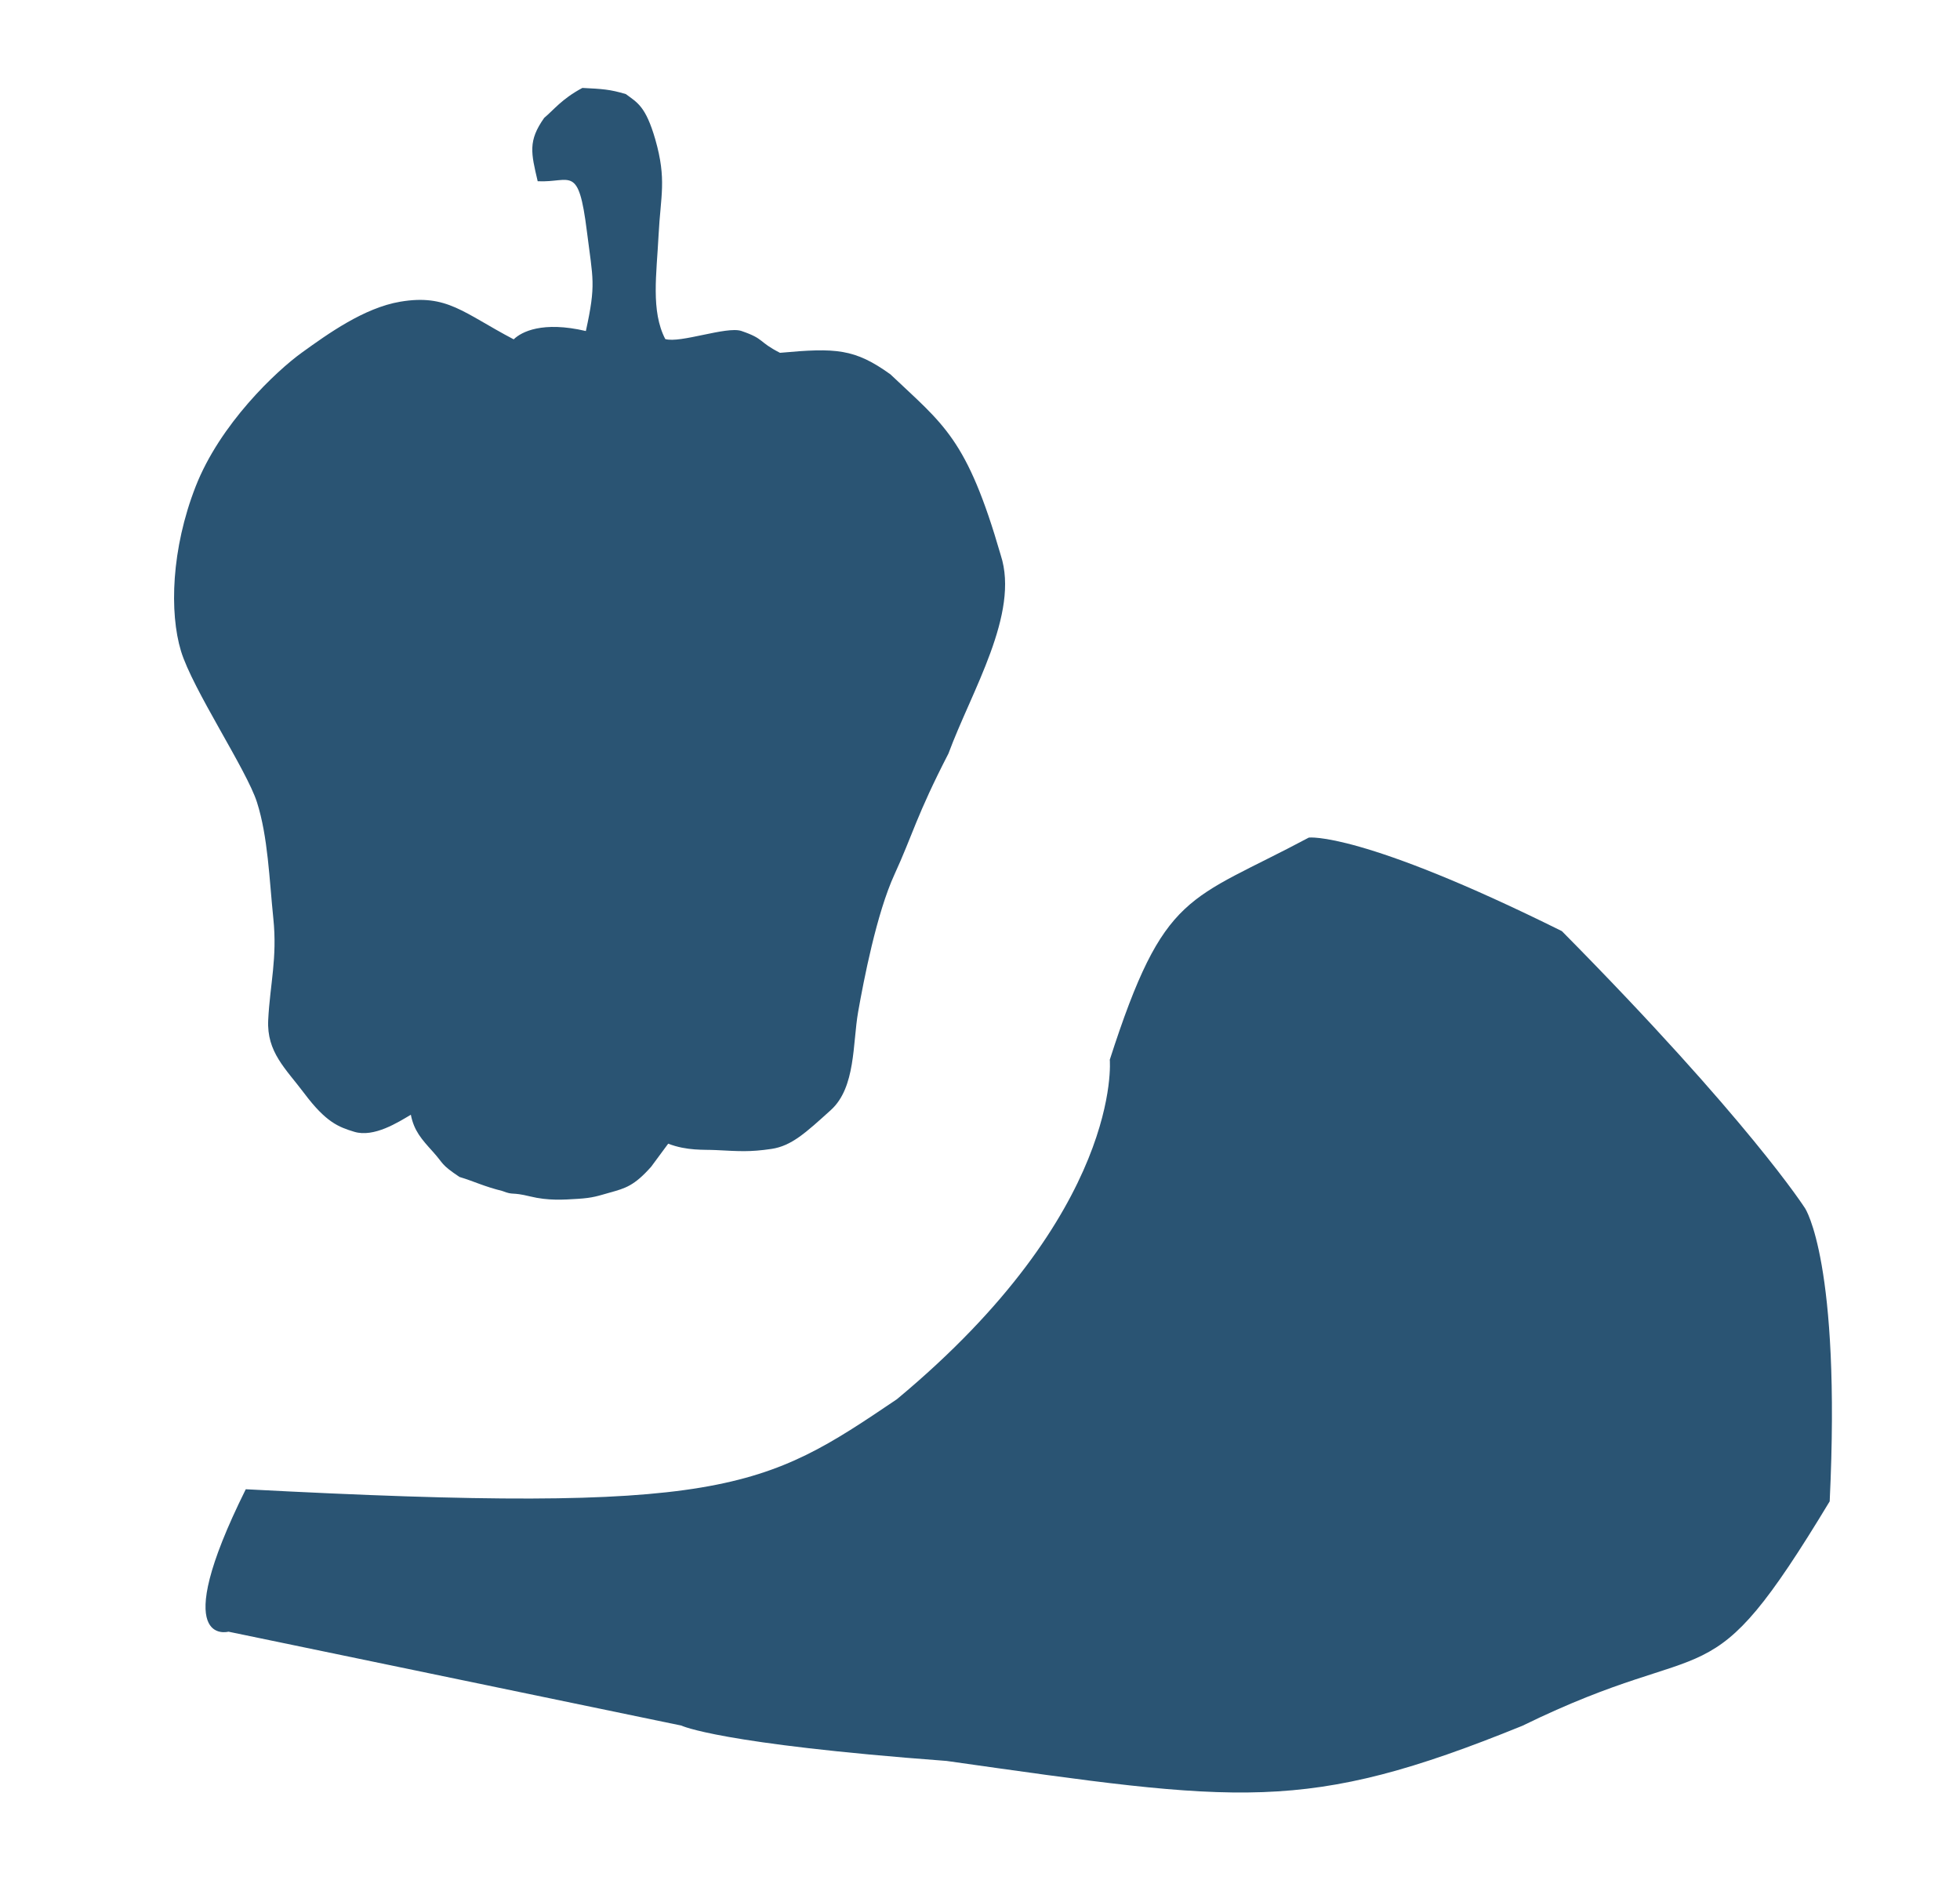
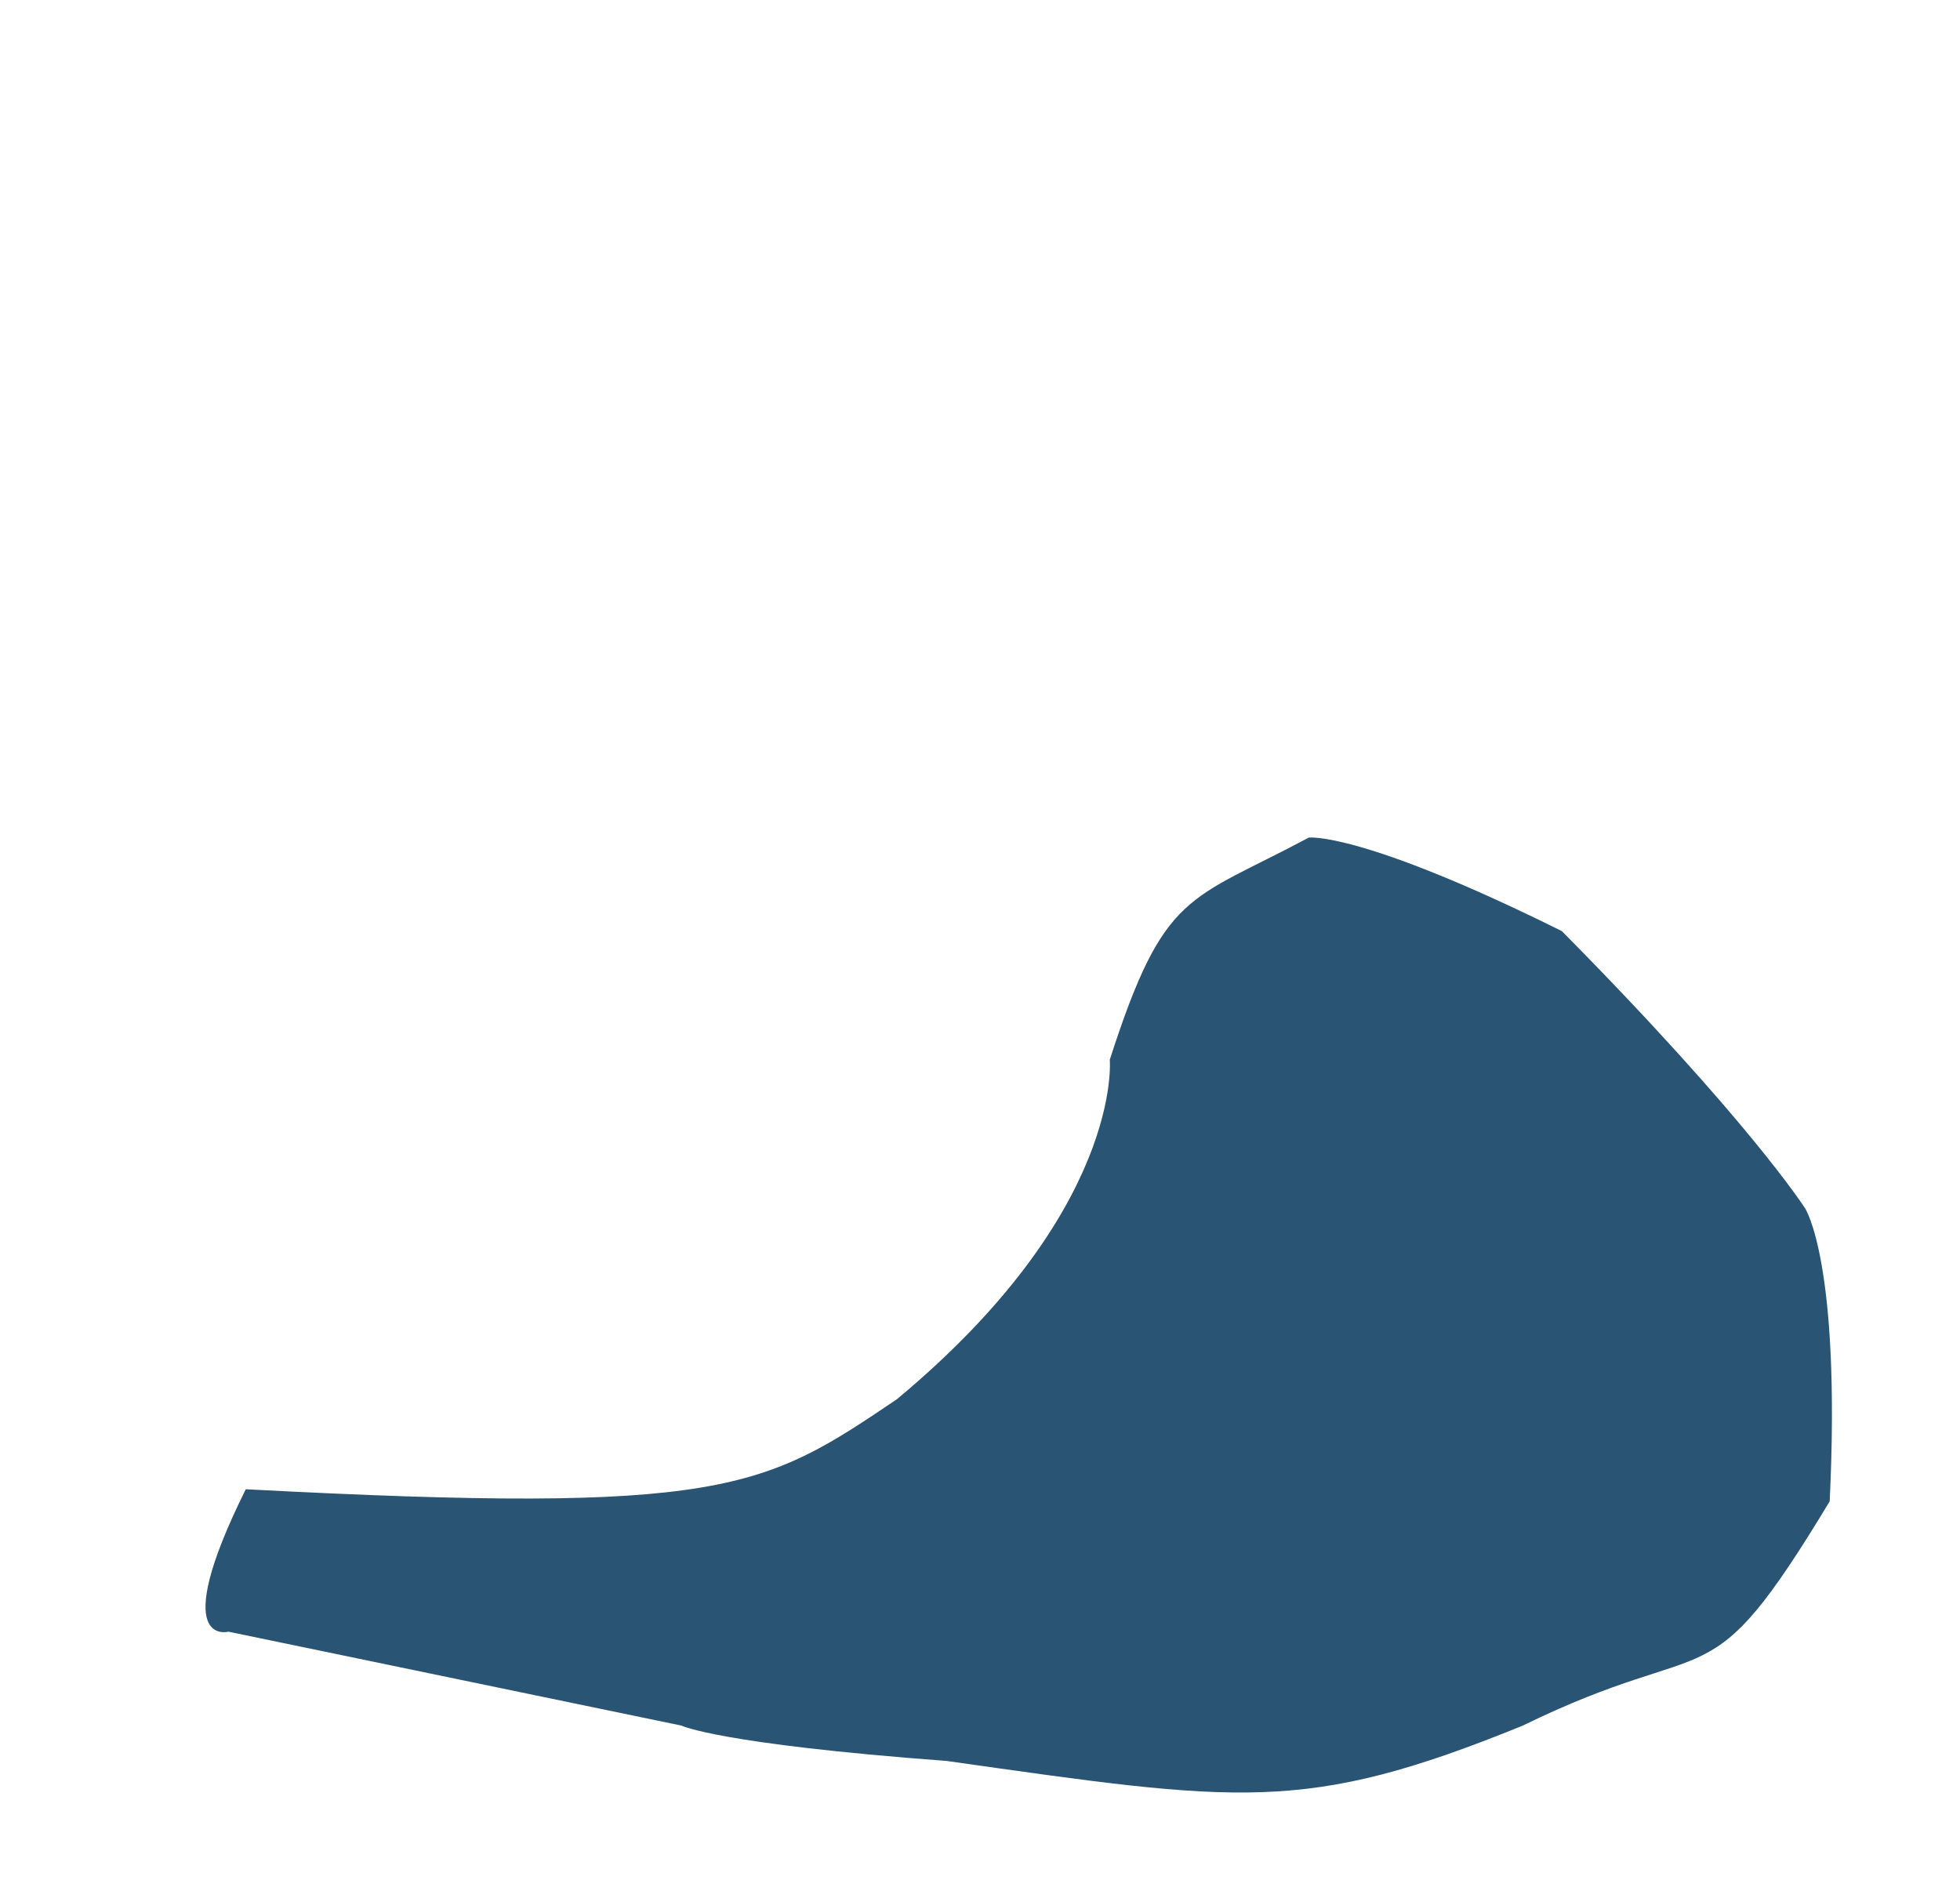
- <svg xmlns="http://www.w3.org/2000/svg" width="315" height="305" viewBox="0 0 315 305" fill="none">
-   <path d="M109.51 277.335C109.51 277.335 115.447 280.283 152.119 283.016C199.318 289.685 209.66 291.596 244.65 277.375C276.046 262.014 273.99 274.533 294.057 241.297C295.897 202.881 290.104 194.202 290.104 194.202C290.104 194.202 281.084 180.052 251.016 149.65C218.598 133.555 210.346 134.616 210.346 134.616C190.943 144.97 187.129 143.077 178.359 170.316C178.359 170.316 180.556 194.617 144.133 224.891C122.676 239.383 116.513 243.416 39.499 239.352C26.795 264.941 36.716 262.243 36.716 262.243L109.51 277.335Z" fill="#2A5473" />
-   <path d="M93.597 14.132C90.295 15.885 88.921 17.735 87.463 18.942C84.832 22.649 85.353 24.593 86.414 29.129C91.761 29.399 92.96 26.261 94.326 37.212C95.29 44.94 95.822 45.607 94.157 53.204C87.198 51.573 83.806 53.322 82.558 54.539C74.452 50.288 71.869 47.21 64.309 48.493C58.498 49.479 52.685 53.666 48.533 56.656C44.382 59.646 35.363 68.151 31.441 78.194C27.519 88.237 27.215 98.463 29.085 104.63C30.956 110.796 39.64 123.728 41.297 128.931C43.069 134.494 43.276 141.276 43.929 147.627C44.583 153.978 43.396 158.173 43.105 163.915C42.843 169.106 45.91 171.74 48.908 175.732C52.395 180.376 54.408 181.132 56.929 181.899C60.114 182.869 64.029 180.34 66.029 179.161C66.538 181.747 67.751 183.088 69.569 185.101C71.388 187.113 70.749 187.081 73.844 189.158C76.366 189.925 77.611 190.629 80.771 191.429C82.654 192.161 82.05 191.519 85.208 192.29C88.12 193.001 90.564 192.822 92.869 192.678C95.36 192.522 96.094 192.204 98.041 191.662C100.503 190.978 101.937 190.579 104.652 187.516C106.026 185.666 107.388 183.813 107.388 183.813C110.432 184.982 113.101 184.742 115.017 184.839C118.848 185.033 120.497 185.169 123.988 184.653C127.212 184.176 129.509 182.044 133.53 178.406C137.55 174.767 137.019 167.7 137.915 162.625C138.812 157.55 140.888 146.773 143.765 140.518C146.642 134.262 147.281 131.094 152.428 121.113C156.137 111.059 163.899 98.626 160.834 89.225C155.387 70.386 151.653 68.277 143.102 60.163C137.35 56.032 134.358 55.88 125.355 56.705C121.792 54.891 122.945 54.487 119.145 53.19C116.772 52.4 109.317 55.21 106.917 54.491C104.581 49.987 105.526 44.044 105.842 37.794C106.165 31.41 107.173 28.911 105.315 22.404C103.757 17.026 102.416 16.497 100.588 15.125C98.041 14.356 96.779 14.292 93.597 14.132Z" fill="#2A5473" />
+ <svg xmlns="http://www.w3.org/2000/svg" width="315" height="305" viewBox="0 0 315 305" fill="none" style="color: #2A5473">
+   <g id="illustration">
+     <path d="M109.51 277.335C109.51 277.335 115.447 280.283 152.119 283.016C199.318 289.685 209.66 291.596 244.65 277.375C276.046 262.014 273.99 274.533 294.057 241.297C295.897 202.881 290.104 194.202 290.104 194.202C290.104 194.202 281.084 180.052 251.016 149.65C218.598 133.555 210.346 134.616 210.346 134.616C190.943 144.97 187.129 143.077 178.359 170.316C178.359 170.316 180.556 194.617 144.133 224.891C122.676 239.383 116.513 243.416 39.499 239.352C26.795 264.941 36.716 262.243 36.716 262.243L109.51 277.335Z" fill="currentColor" />
+     <path d="M93.597 14.132C90.295 15.885 88.921 17.735 87.463 18.942C84.832 22.649 85.353 24.593 86.414 29.129C91.761 29.399 92.96 26.261 94.326 37.212C95.29 44.94 95.822 45.607 94.157 53.204C87.198 51.573 83.806 53.322 82.558 54.539C74.452 50.288 71.869 47.21 64.309 48.493C58.498 49.479 52.685 53.666 48.533 56.656C44.382 59.646 35.363 68.151 31.441 78.194C27.519 88.237 27.215 98.463 29.085 104.63C30.956 110.796 39.64 123.728 41.297 128.931C43.069 134.494 43.276 141.276 43.929 147.627C44.583 153.978 43.396 158.173 43.105 163.915C42.843 169.106 45.91 171.74 48.908 175.732C52.395 180.376 54.408 181.132 56.929 181.899C60.114 182.869 64.029 180.34 66.029 179.161C66.538 181.747 67.751 183.088 69.569 185.101C71.388 187.113 70.749 187.081 73.844 189.158C76.366 189.925 77.611 190.629 80.771 191.429C82.654 192.161 82.05 191.519 85.208 192.29C88.12 193.001 90.564 192.822 92.869 192.678C95.36 192.522 96.094 192.204 98.041 191.662C100.503 190.978 101.937 190.579 104.652 187.516C106.026 185.666 107.388 183.813 107.388 183.813C110.432 184.982 113.101 184.742 115.017 184.839C118.848 185.033 120.497 185.169 123.988 184.653C127.212 184.176 129.509 182.044 133.53 178.406C137.55 174.767 137.019 167.7 137.915 162.625C138.812 157.55 140.888 146.773 143.765 140.518C146.642 134.262 147.281 131.094 152.428 121.113C156.137 111.059 163.899 98.626 160.834 89.225C155.387 70.386 151.653 68.277 143.102 60.163C137.35 56.032 134.358 55.88 125.355 56.705C121.792 54.891 122.945 54.487 119.145 53.19C116.772 52.4 109.317 55.21 106.917 54.491C104.581 49.987 105.526 44.044 105.842 37.794C106.165 31.41 107.173 28.911 105.315 22.404C103.757 17.026 102.416 16.497 100.588 15.125C98.041 14.356 96.779 14.292 93.597 14.132Z" fill="currentColoryyy" />
+   </g>
</svg>
